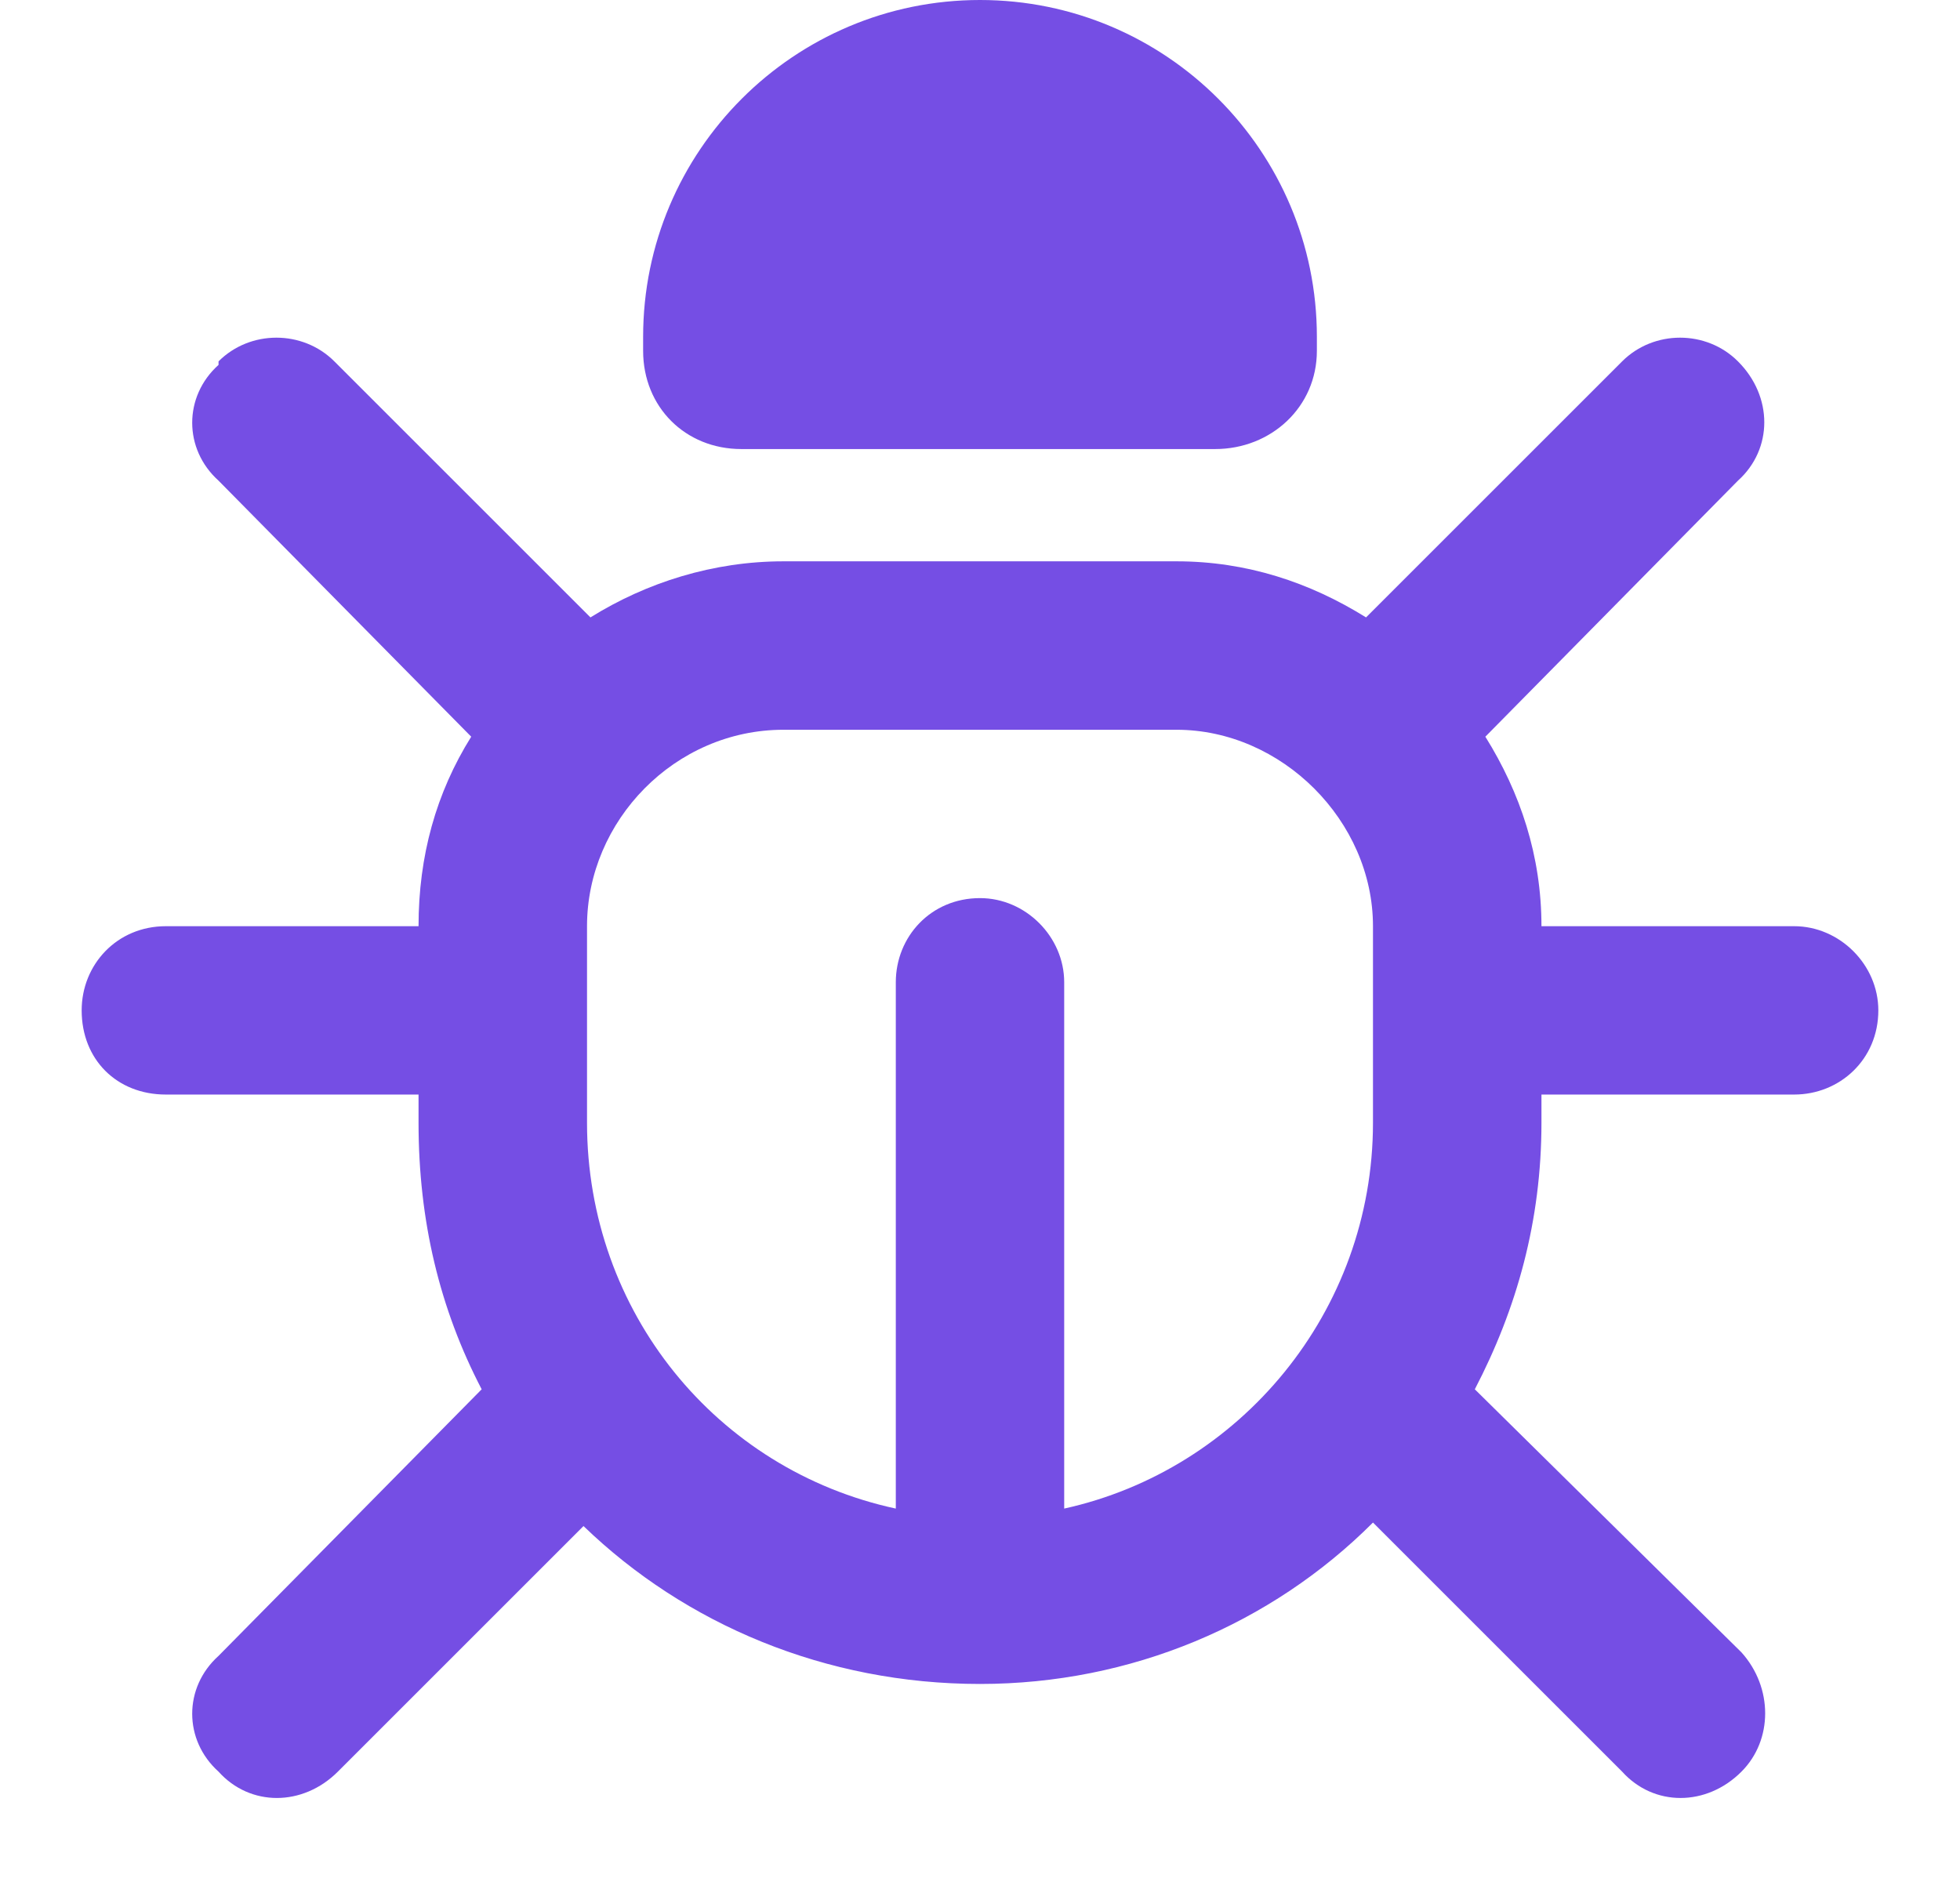
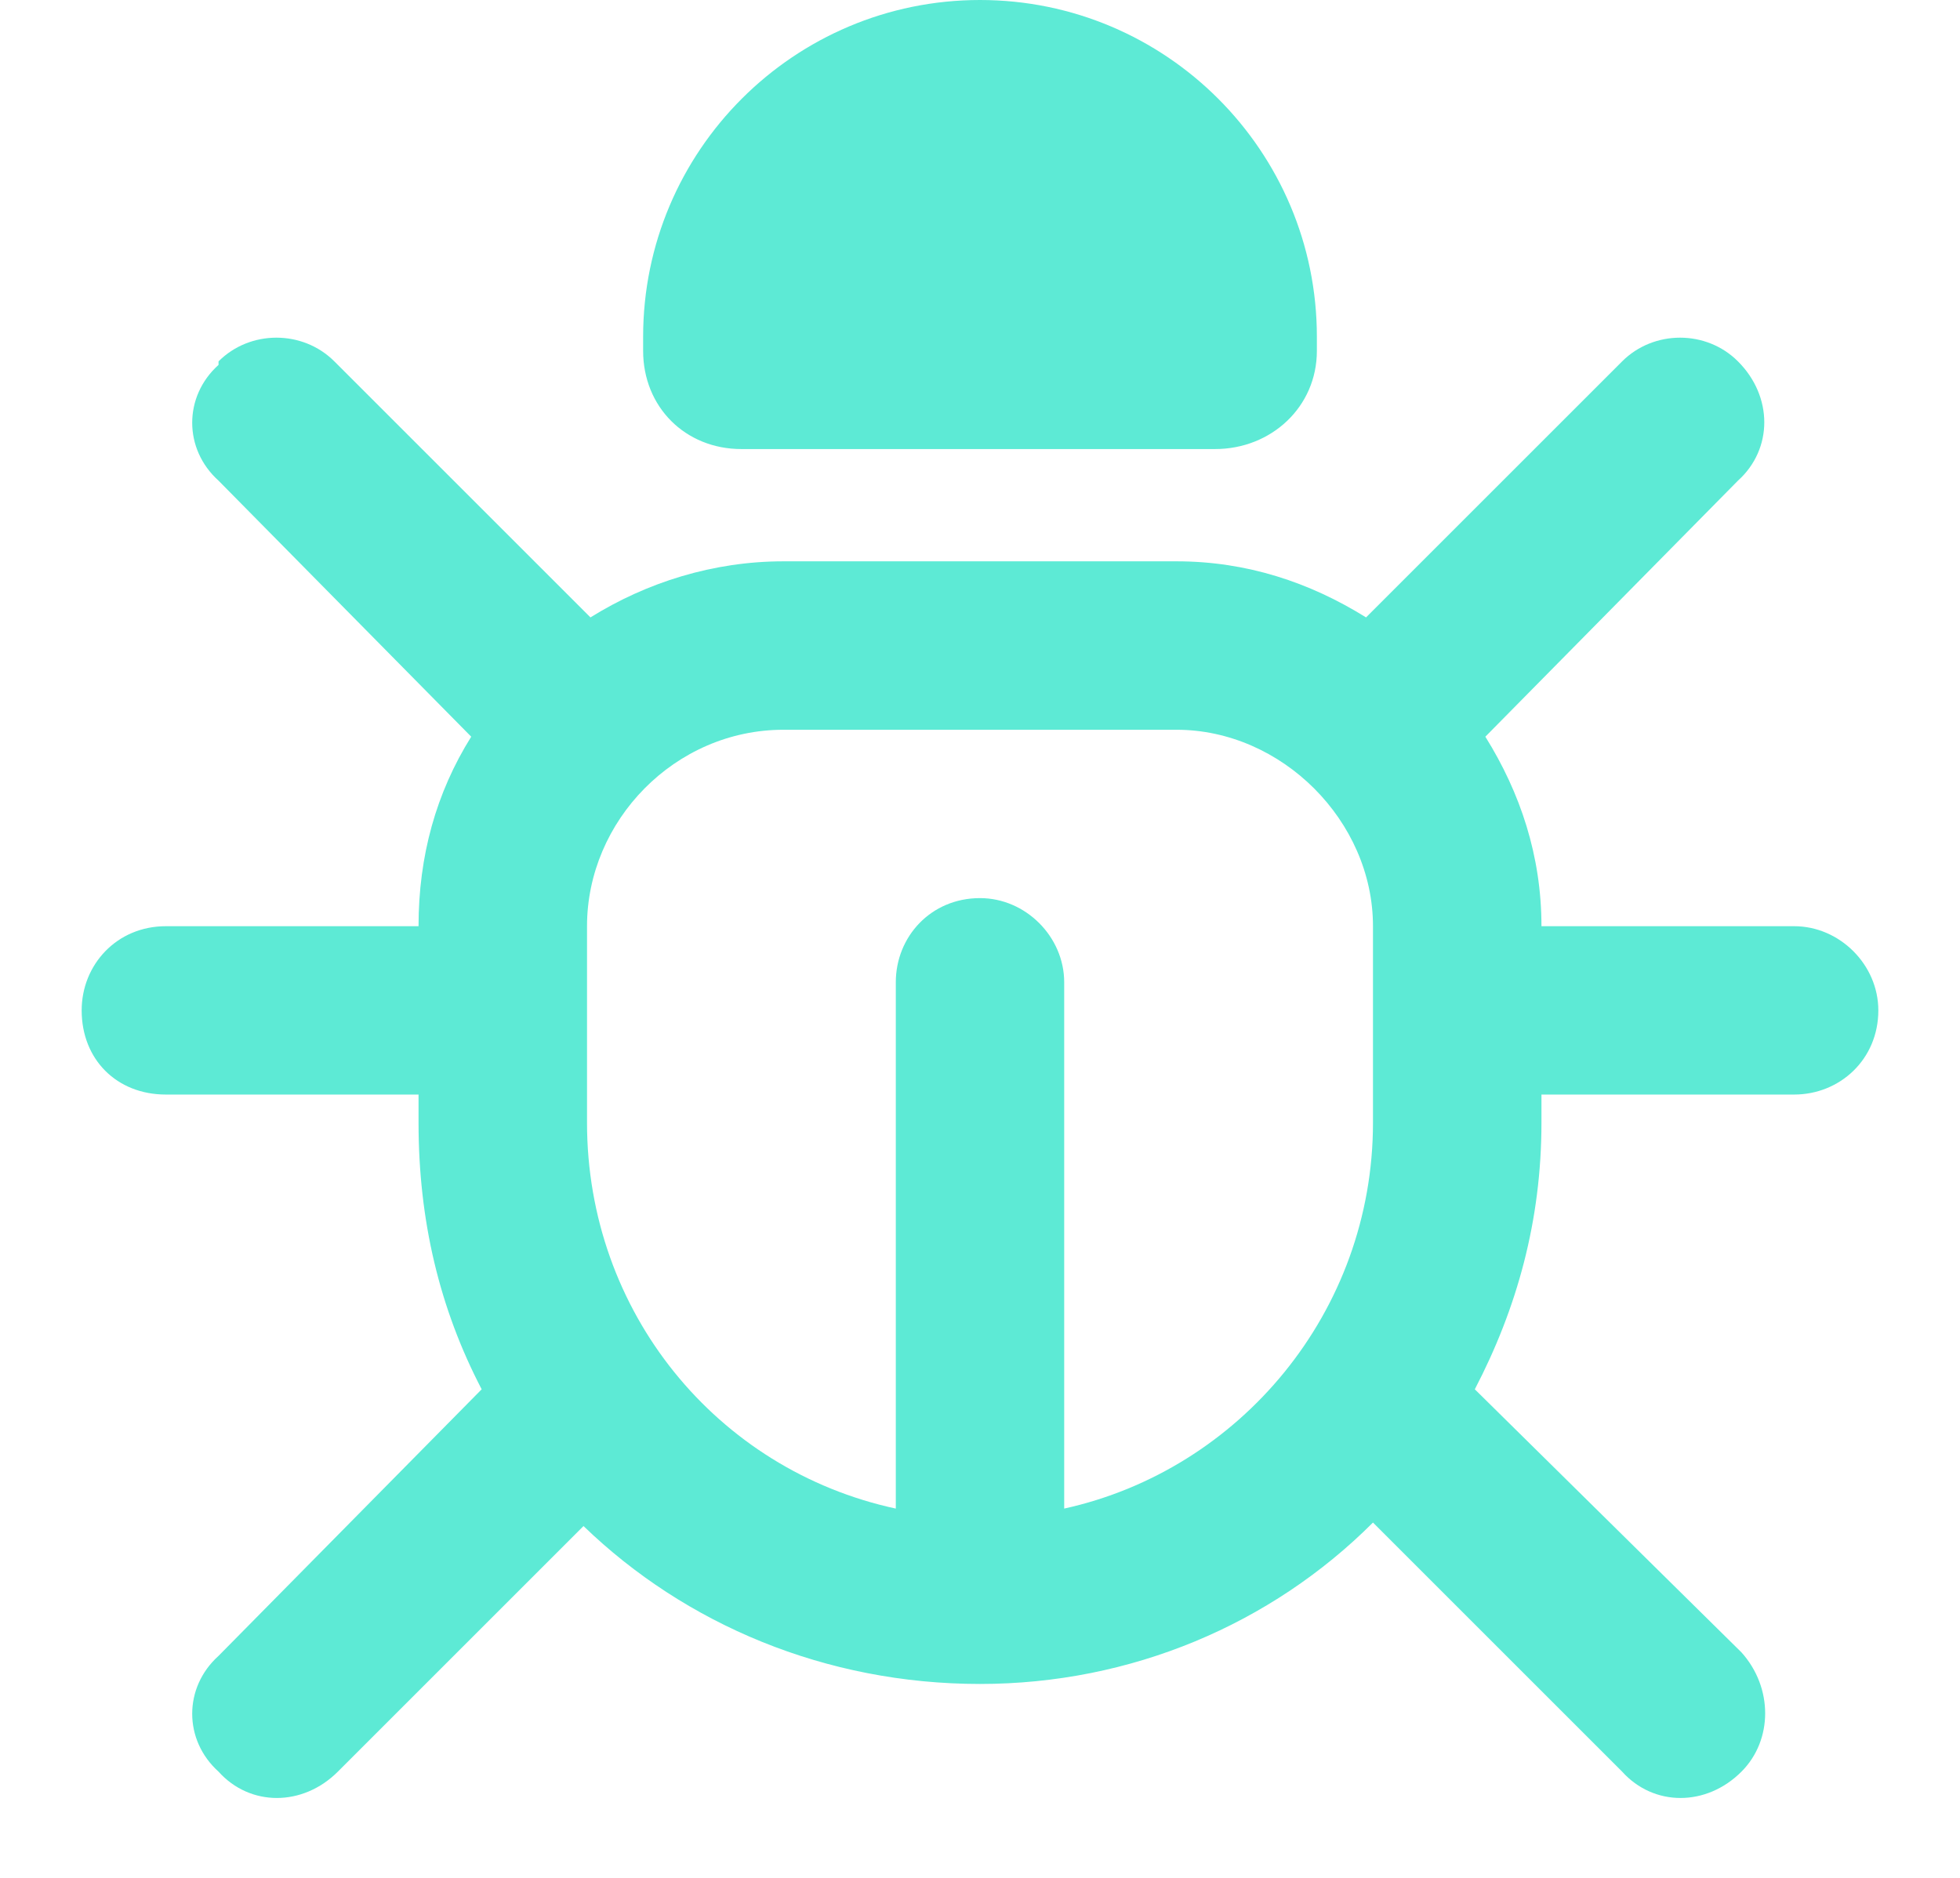
<svg xmlns="http://www.w3.org/2000/svg" width="24" height="23" viewBox="0 0 24 23" fill="none">
-   <path d="M12 0C14.277 0 16.125 1.848 16.125 4.125V4.297C16.125 4.984 15.566 5.5 14.879 5.5H9.078C8.391 5.5 7.875 4.984 7.875 4.297V4.125C7.875 1.848 9.723 0 12 0ZM2.676 4.426C3.062 4.039 3.707 4.039 4.094 4.426L7.23 7.562C7.918 7.133 8.734 6.875 9.594 6.875H14.406C15.266 6.875 16.039 7.133 16.727 7.562L19.863 4.426C20.25 4.039 20.895 4.039 21.281 4.426C21.711 4.855 21.711 5.5 21.281 5.887L18.188 9.023C18.617 9.711 18.875 10.484 18.875 11.344H21.969C22.527 11.344 23 11.816 23 12.375C23 12.977 22.527 13.406 21.969 13.406H18.875V13.75C18.875 14.953 18.574 16.027 18.059 17.016L21.324 20.238C21.711 20.668 21.711 21.312 21.324 21.699C20.895 22.129 20.25 22.129 19.863 21.699L16.812 18.648C15.566 19.895 13.848 20.625 12 20.625C10.109 20.625 8.391 19.895 7.145 18.691L4.137 21.699C3.707 22.129 3.062 22.129 2.676 21.699C2.246 21.312 2.246 20.668 2.676 20.281L5.898 17.016C5.383 16.027 5.125 14.953 5.125 13.75V13.406H2.031C1.43 13.406 1 12.977 1 12.375C1 11.816 1.43 11.344 2.031 11.344H5.125C5.125 10.484 5.34 9.711 5.77 9.023L2.676 5.887C2.246 5.5 2.246 4.855 2.676 4.469V4.426ZM7.188 11.344V13.75C7.188 16.07 8.777 18.004 10.969 18.477V12.031C10.969 11.473 11.398 11 12 11C12.559 11 13.031 11.473 13.031 12.031V18.477C15.18 18.004 16.812 16.07 16.812 13.75V11.344C16.812 10.055 15.695 8.938 14.406 8.938H9.594C8.262 8.938 7.188 10.055 7.188 11.344Z" fill="#754EE4" />
+   <path d="M12 0C14.277 0 16.125 1.848 16.125 4.125V4.297C16.125 4.984 15.566 5.5 14.879 5.5H9.078C8.391 5.5 7.875 4.984 7.875 4.297V4.125C7.875 1.848 9.723 0 12 0ZM2.676 4.426C3.062 4.039 3.707 4.039 4.094 4.426L7.23 7.562C7.918 7.133 8.734 6.875 9.594 6.875H14.406C15.266 6.875 16.039 7.133 16.727 7.562L19.863 4.426C20.25 4.039 20.895 4.039 21.281 4.426C21.711 4.855 21.711 5.5 21.281 5.887L18.188 9.023C18.617 9.711 18.875 10.484 18.875 11.344H21.969C22.527 11.344 23 11.816 23 12.375C23 12.977 22.527 13.406 21.969 13.406H18.875V13.75C18.875 14.953 18.574 16.027 18.059 17.016L21.324 20.238C21.711 20.668 21.711 21.312 21.324 21.699C20.895 22.129 20.25 22.129 19.863 21.699L16.812 18.648C15.566 19.895 13.848 20.625 12 20.625C10.109 20.625 8.391 19.895 7.145 18.691L4.137 21.699C3.707 22.129 3.062 22.129 2.676 21.699C2.246 21.312 2.246 20.668 2.676 20.281L5.898 17.016C5.383 16.027 5.125 14.953 5.125 13.75V13.406H2.031C1.43 13.406 1 12.977 1 12.375C1 11.816 1.43 11.344 2.031 11.344H5.125C5.125 10.484 5.34 9.711 5.77 9.023L2.676 5.887C2.246 5.5 2.246 4.855 2.676 4.469V4.426ZM7.188 11.344V13.75C7.188 16.07 8.777 18.004 10.969 18.477V12.031C10.969 11.473 11.398 11 12 11C12.559 11 13.031 11.473 13.031 12.031V18.477C15.18 18.004 16.812 16.07 16.812 13.75V11.344C16.812 10.055 15.695 8.938 14.406 8.938H9.594C8.262 8.938 7.188 10.055 7.188 11.344Z" fill="#5DEAD5" />
</svg>
